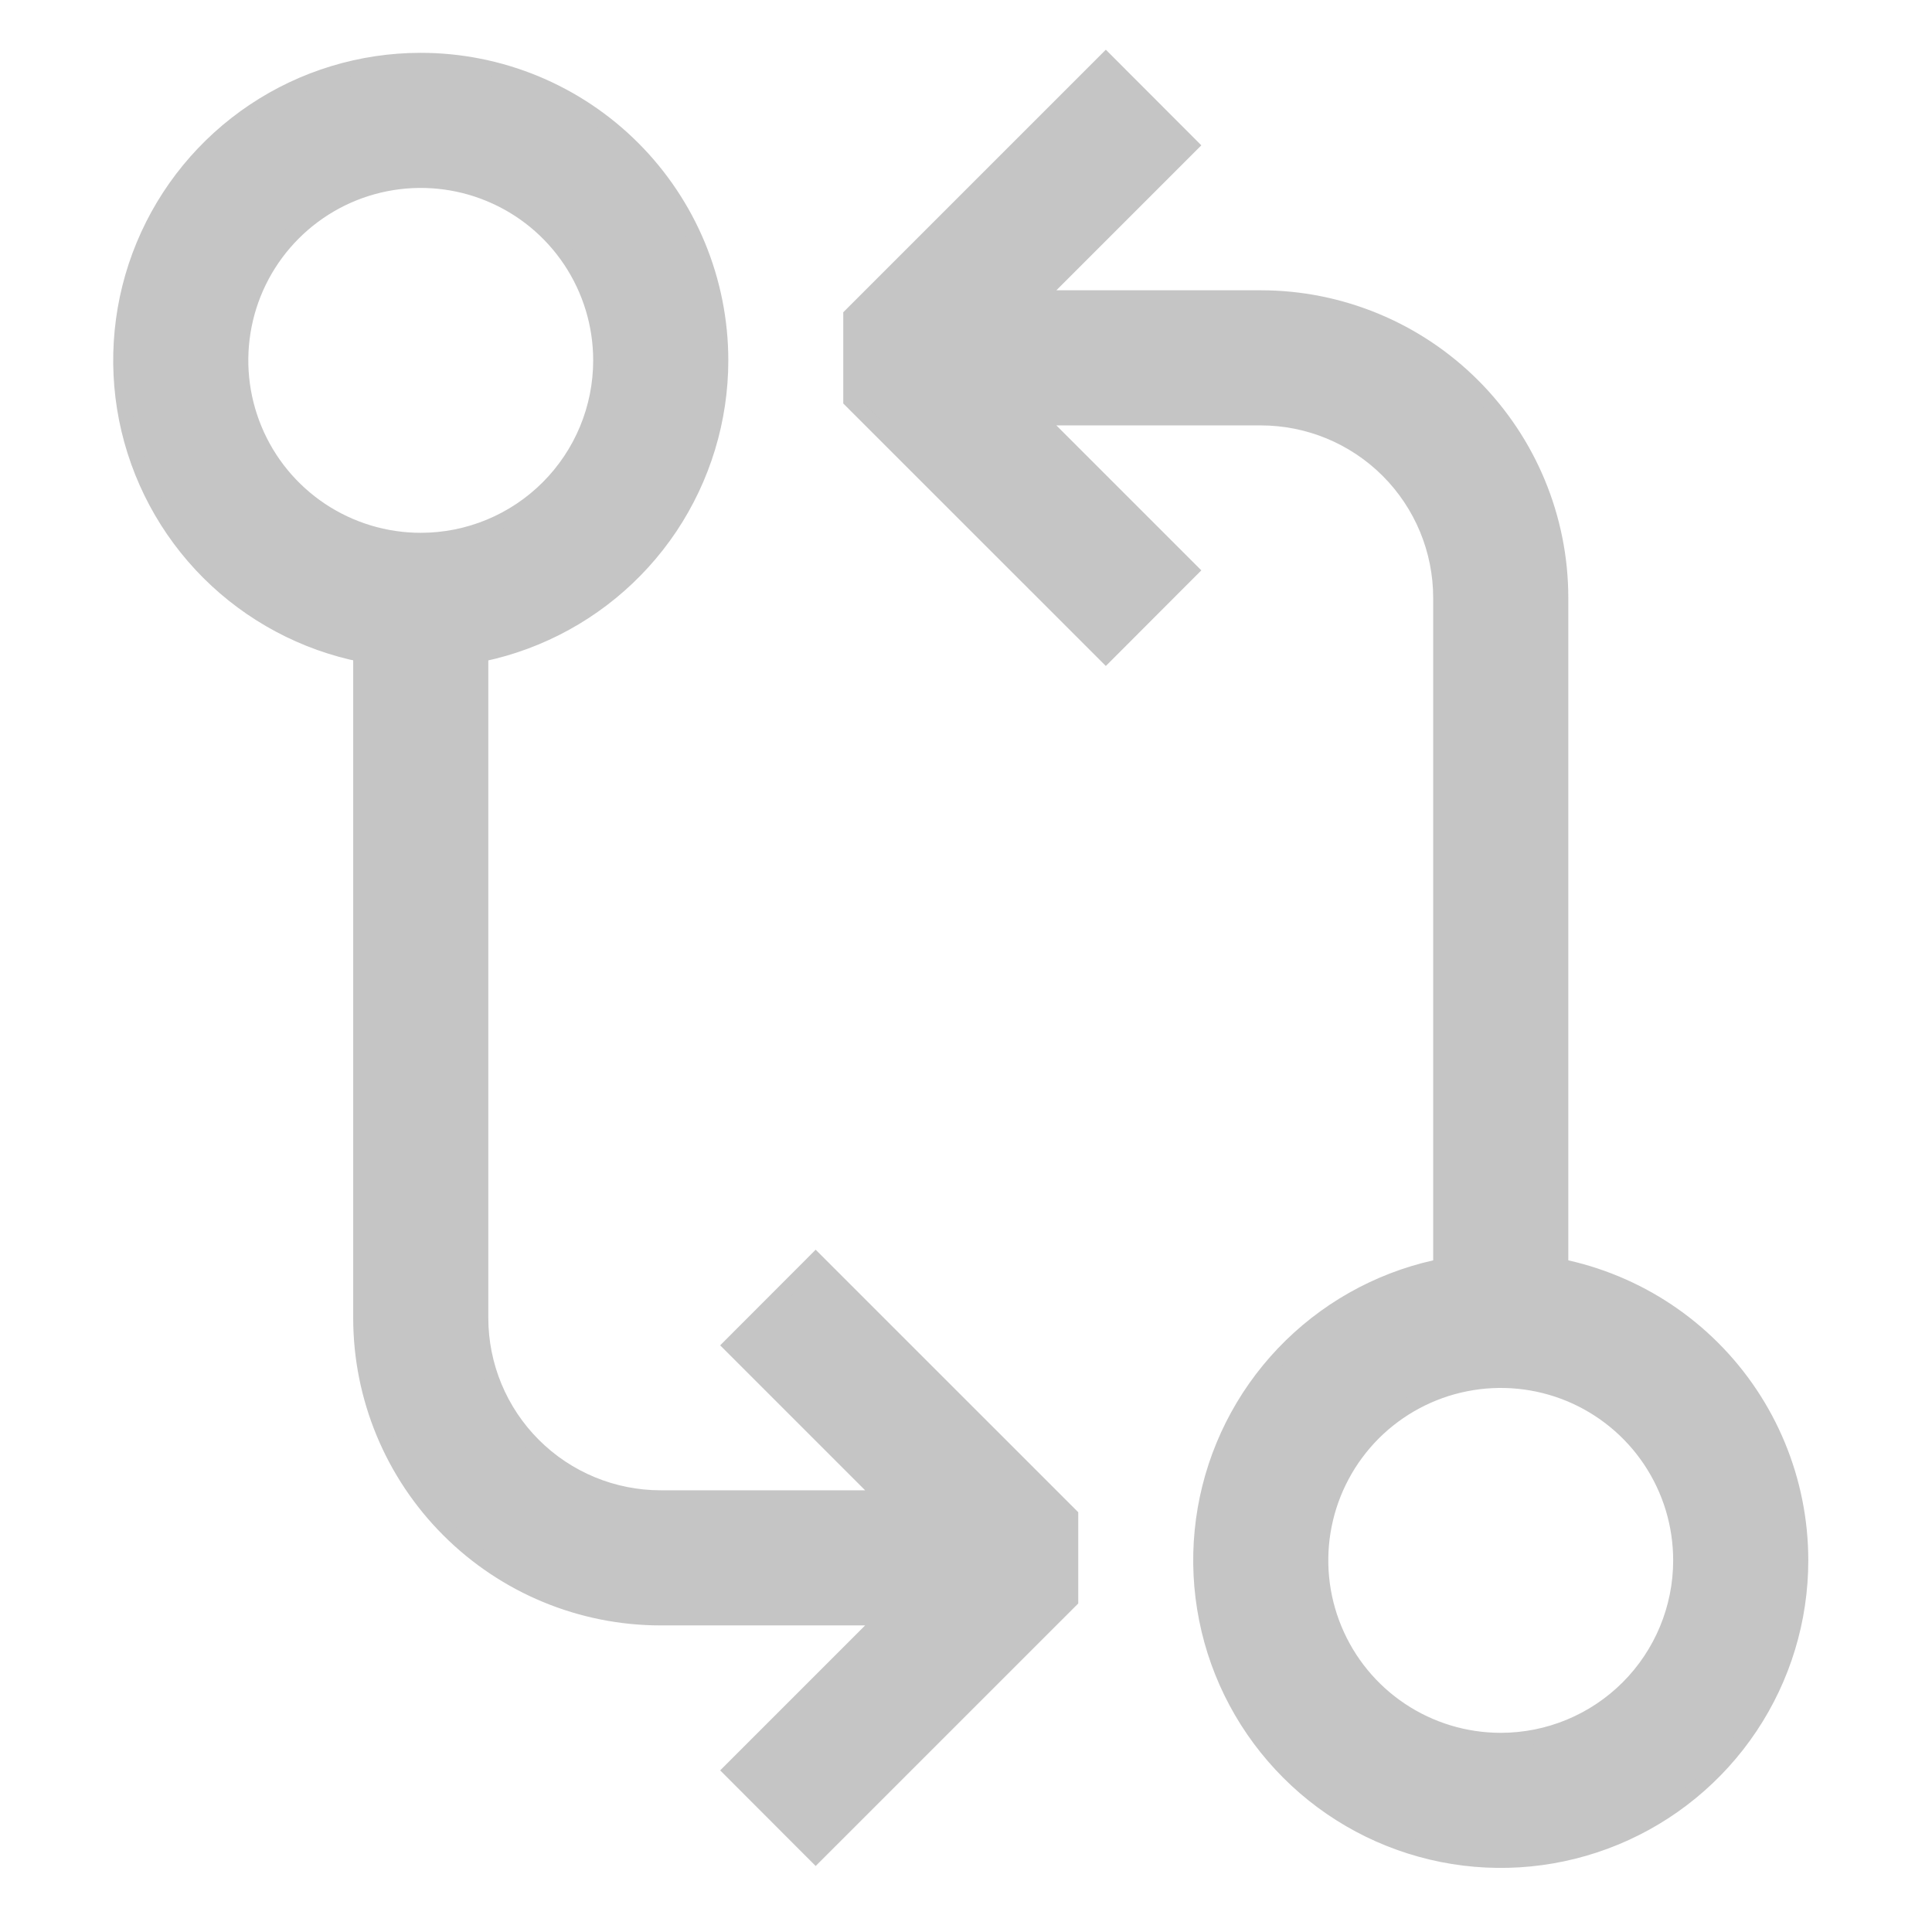
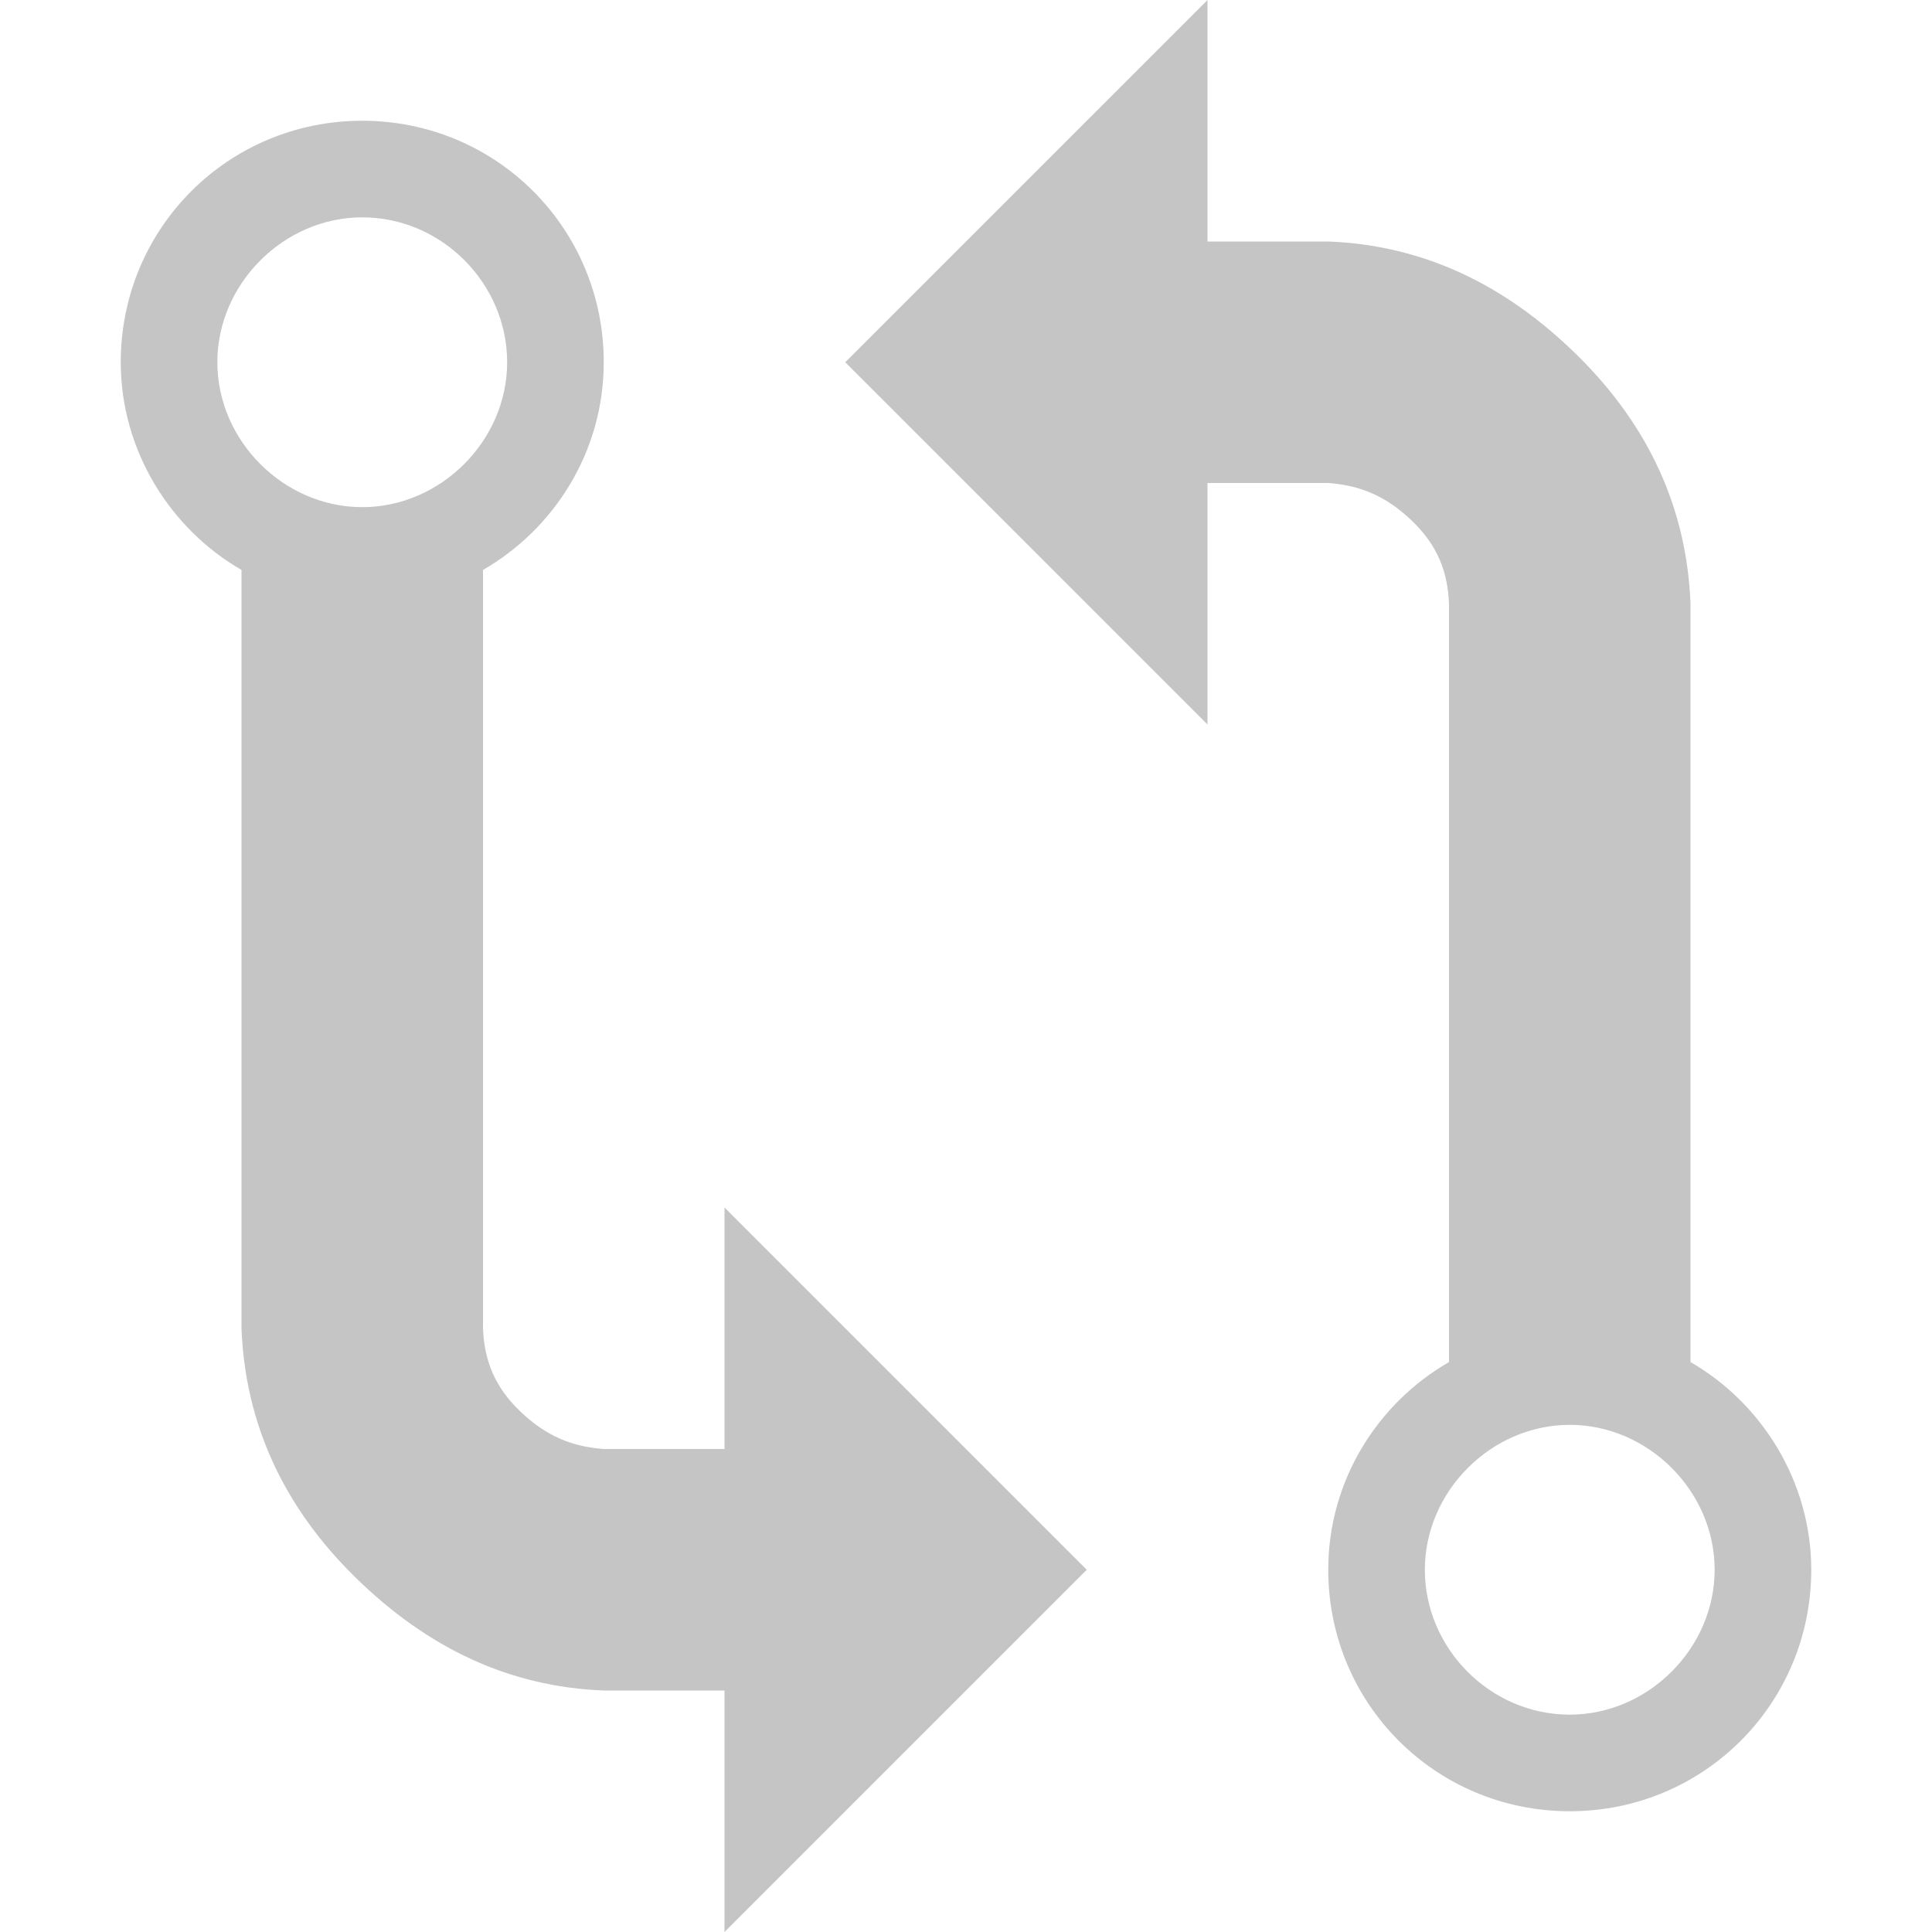
<svg xmlns="http://www.w3.org/2000/svg" width="32" height="32" viewBox="0 0 32 32" fill="none">
-   <path d="M6.969 1C5.986 1 5.025 1.291 4.208 1.837C3.391 2.383 2.754 3.159 2.378 4.067C2.002 4.975 1.904 5.974 2.095 6.938C2.287 7.902 2.76 8.788 3.455 9.483C4.15 10.177 5.036 10.651 6 10.842C6.963 11.034 7.963 10.936 8.87 10.56C9.778 10.184 10.555 9.547 11.101 8.73C11.646 7.912 11.938 6.952 11.938 5.969C11.938 5.316 11.809 4.67 11.56 4.067C11.31 3.465 10.944 2.917 10.482 2.455C10.021 1.994 9.473 1.628 8.87 1.378C8.268 1.129 7.621 1 6.969 1V1ZM6.969 8.95C6.379 8.95 5.803 8.775 5.313 8.448C4.822 8.12 4.44 7.655 4.215 7.11C3.989 6.565 3.93 5.966 4.045 5.387C4.16 4.809 4.444 4.278 4.861 3.861C5.278 3.444 5.809 3.16 6.387 3.045C6.966 2.93 7.565 2.989 8.11 3.215C8.655 3.44 9.12 3.822 9.448 4.313C9.775 4.803 9.95 5.379 9.95 5.969C9.95 6.76 9.636 7.518 9.077 8.077C8.518 8.636 7.76 8.95 6.969 8.95Z" fill="#C5C5C5" stroke="#C5C5C5" stroke-width="0.25" />
-   <path d="M24.857 20.876C23.874 20.876 22.914 21.167 22.096 21.713C21.279 22.259 20.642 23.035 20.266 23.943C19.89 24.851 19.792 25.85 19.984 26.814C20.175 27.778 20.649 28.663 21.344 29.358C22.038 30.053 22.924 30.526 23.888 30.718C24.852 30.91 25.851 30.811 26.759 30.435C27.667 30.059 28.443 29.422 28.989 28.605C29.535 27.788 29.826 26.827 29.826 25.845C29.826 24.527 29.303 23.263 28.371 22.331C27.439 21.399 26.175 20.876 24.857 20.876ZM24.857 28.826C24.267 28.826 23.691 28.651 23.201 28.324C22.71 27.996 22.328 27.53 22.103 26.986C21.877 26.441 21.818 25.841 21.933 25.263C22.048 24.685 22.332 24.154 22.749 23.736C23.166 23.32 23.697 23.036 24.276 22.921C24.854 22.806 25.453 22.865 25.998 23.09C26.543 23.316 27.009 23.698 27.336 24.188C27.664 24.679 27.838 25.255 27.838 25.845C27.838 26.635 27.524 27.394 26.965 27.953C26.406 28.512 25.648 28.826 24.857 28.826V28.826Z" fill="#C5C5C5" stroke="#C5C5C5" stroke-width="0.25" />
-   <path d="M25.851 9.902V21.828H23.863V9.902C23.863 9.112 23.549 8.353 22.99 7.794C22.431 7.235 21.673 6.921 20.882 6.921H17.195L19.721 9.447L18.316 10.854L14.092 6.631V5.224L18.316 1L19.721 2.407L17.195 4.933H20.882C22.2 4.933 23.464 5.457 24.396 6.389C25.327 7.321 25.851 8.585 25.851 9.902Z" fill="#C5C5C5" stroke="#C5C5C5" stroke-width="0.25" />
-   <path d="M17.734 25.099V26.507L13.51 30.73L12.105 29.323L14.631 26.797H10.944C9.626 26.797 8.362 26.273 7.431 25.341C6.499 24.41 5.975 23.146 5.975 21.828V9.902H7.963V21.828C7.963 22.619 8.277 23.377 8.836 23.936C9.395 24.495 10.153 24.809 10.944 24.809H14.631L12.105 22.283L13.51 20.876L17.734 25.099Z" fill="#C5C5C5" stroke="#C5C5C5" stroke-width="0.25" />
+   <path fill-rule="evenodd" clip-rule="evenodd" d="M12 24H10C9.46 23.96 9.04 23.78 8.62 23.38C8.2 22.98 8.02 22.54 8 22V9.44C9.18 8.76 10 7.48 10 6C10 3.78 8.22 2 6 2C3.78 2 2 3.78 2 6C2 7.46 2.82 8.76 4 9.44V22C4.06 23.56 4.68 24.94 5.88 26.12C7.08 27.3 8.44 27.94 10 28C10 28 12.04 28 12 28V32L18 26L12 20V24ZM6 3.6C7.32 3.6 8.4 4.7 8.4 6C8.4 7.3 7.3 8.4 6 8.4C4.7 8.4 3.6 7.3 3.6 6C3.6 4.7 4.7 3.6 6 3.6V3.6ZM28 22.56C28 19.1 28 10 28 10C27.94 8.44 27.32 7.06 26.12 5.88C24.92 4.7 23.56 4.06 22 4H20V0L14 6L20 12V8H22C22.54 8.04 22.96 8.22 23.38 8.62C23.8 9.02 23.98 9.46 24 10V22.56C22.82 23.24 22 24.52 22 26C22 28.22 23.78 30 26 30C28.22 30 30 28.22 30 26C30 24.54 29.18 23.24 28 22.56ZM26 28.4C24.68 28.4 23.6 27.3 23.6 26C23.6 24.7 24.7 23.6 26 23.6C27.3 23.6 28.4 24.7 28.4 26C28.4 27.3 27.3 28.4 26 28.4Z" fill="#C5C5C5" />
</svg>
